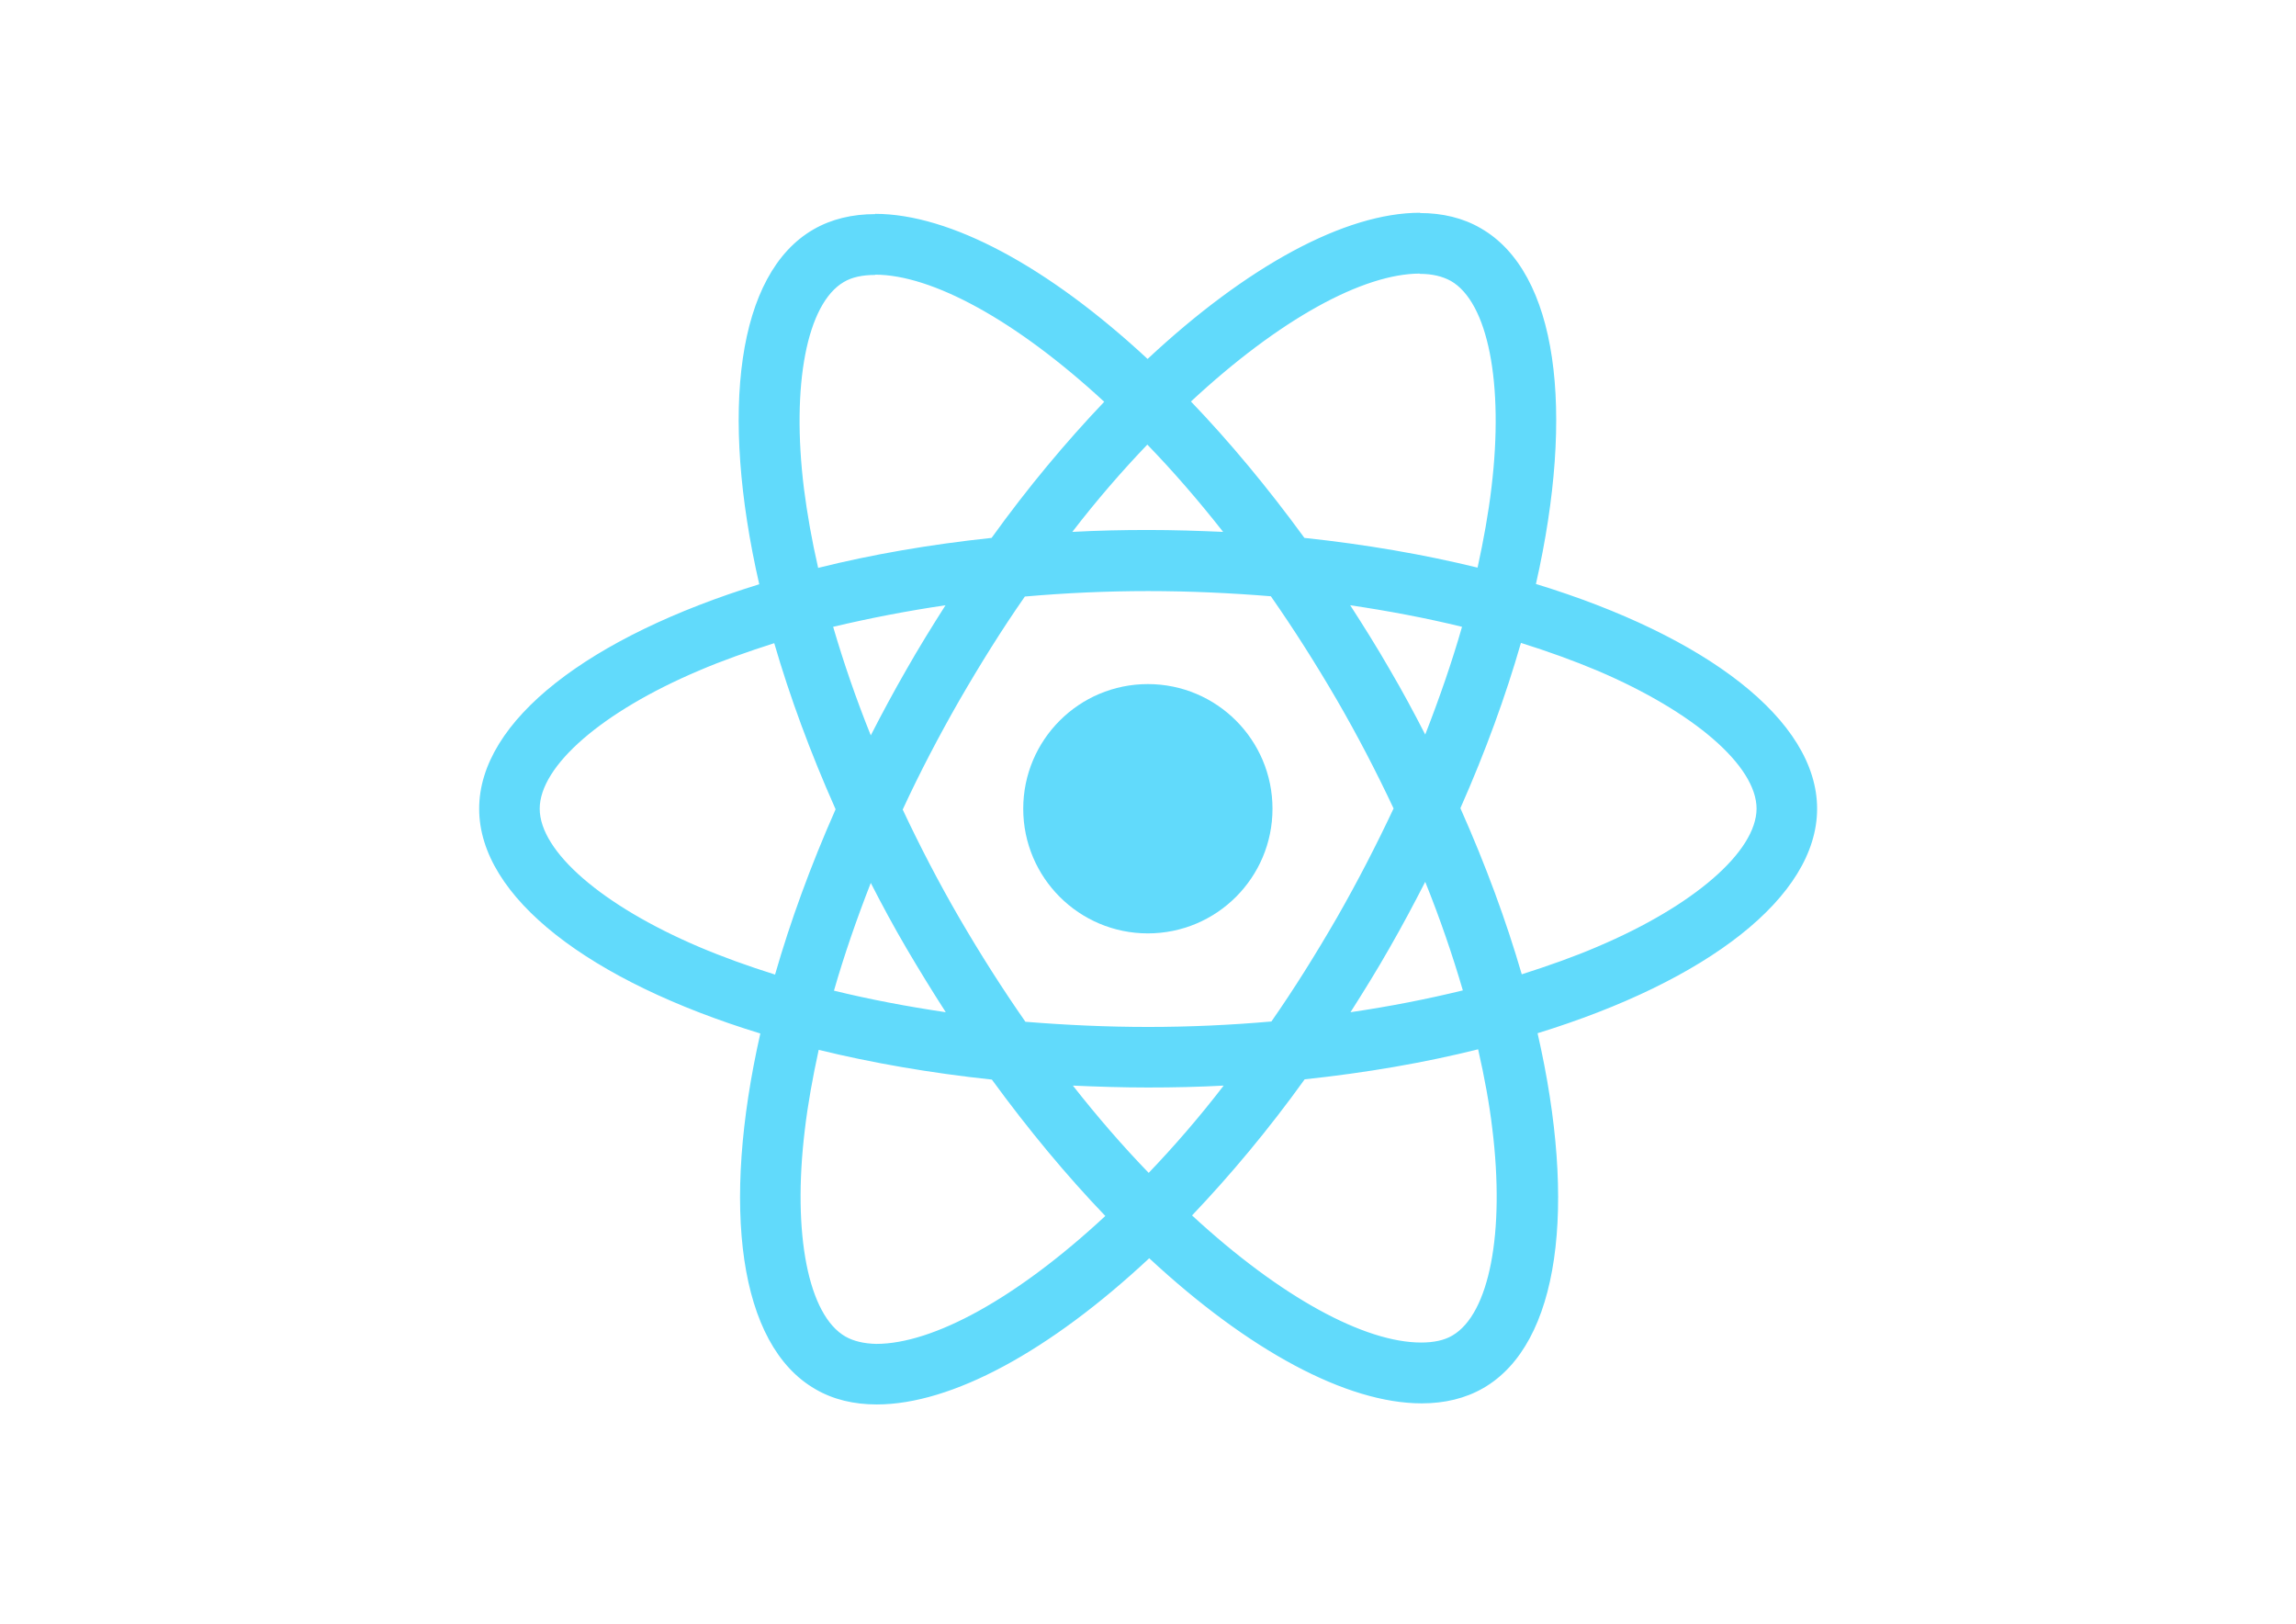
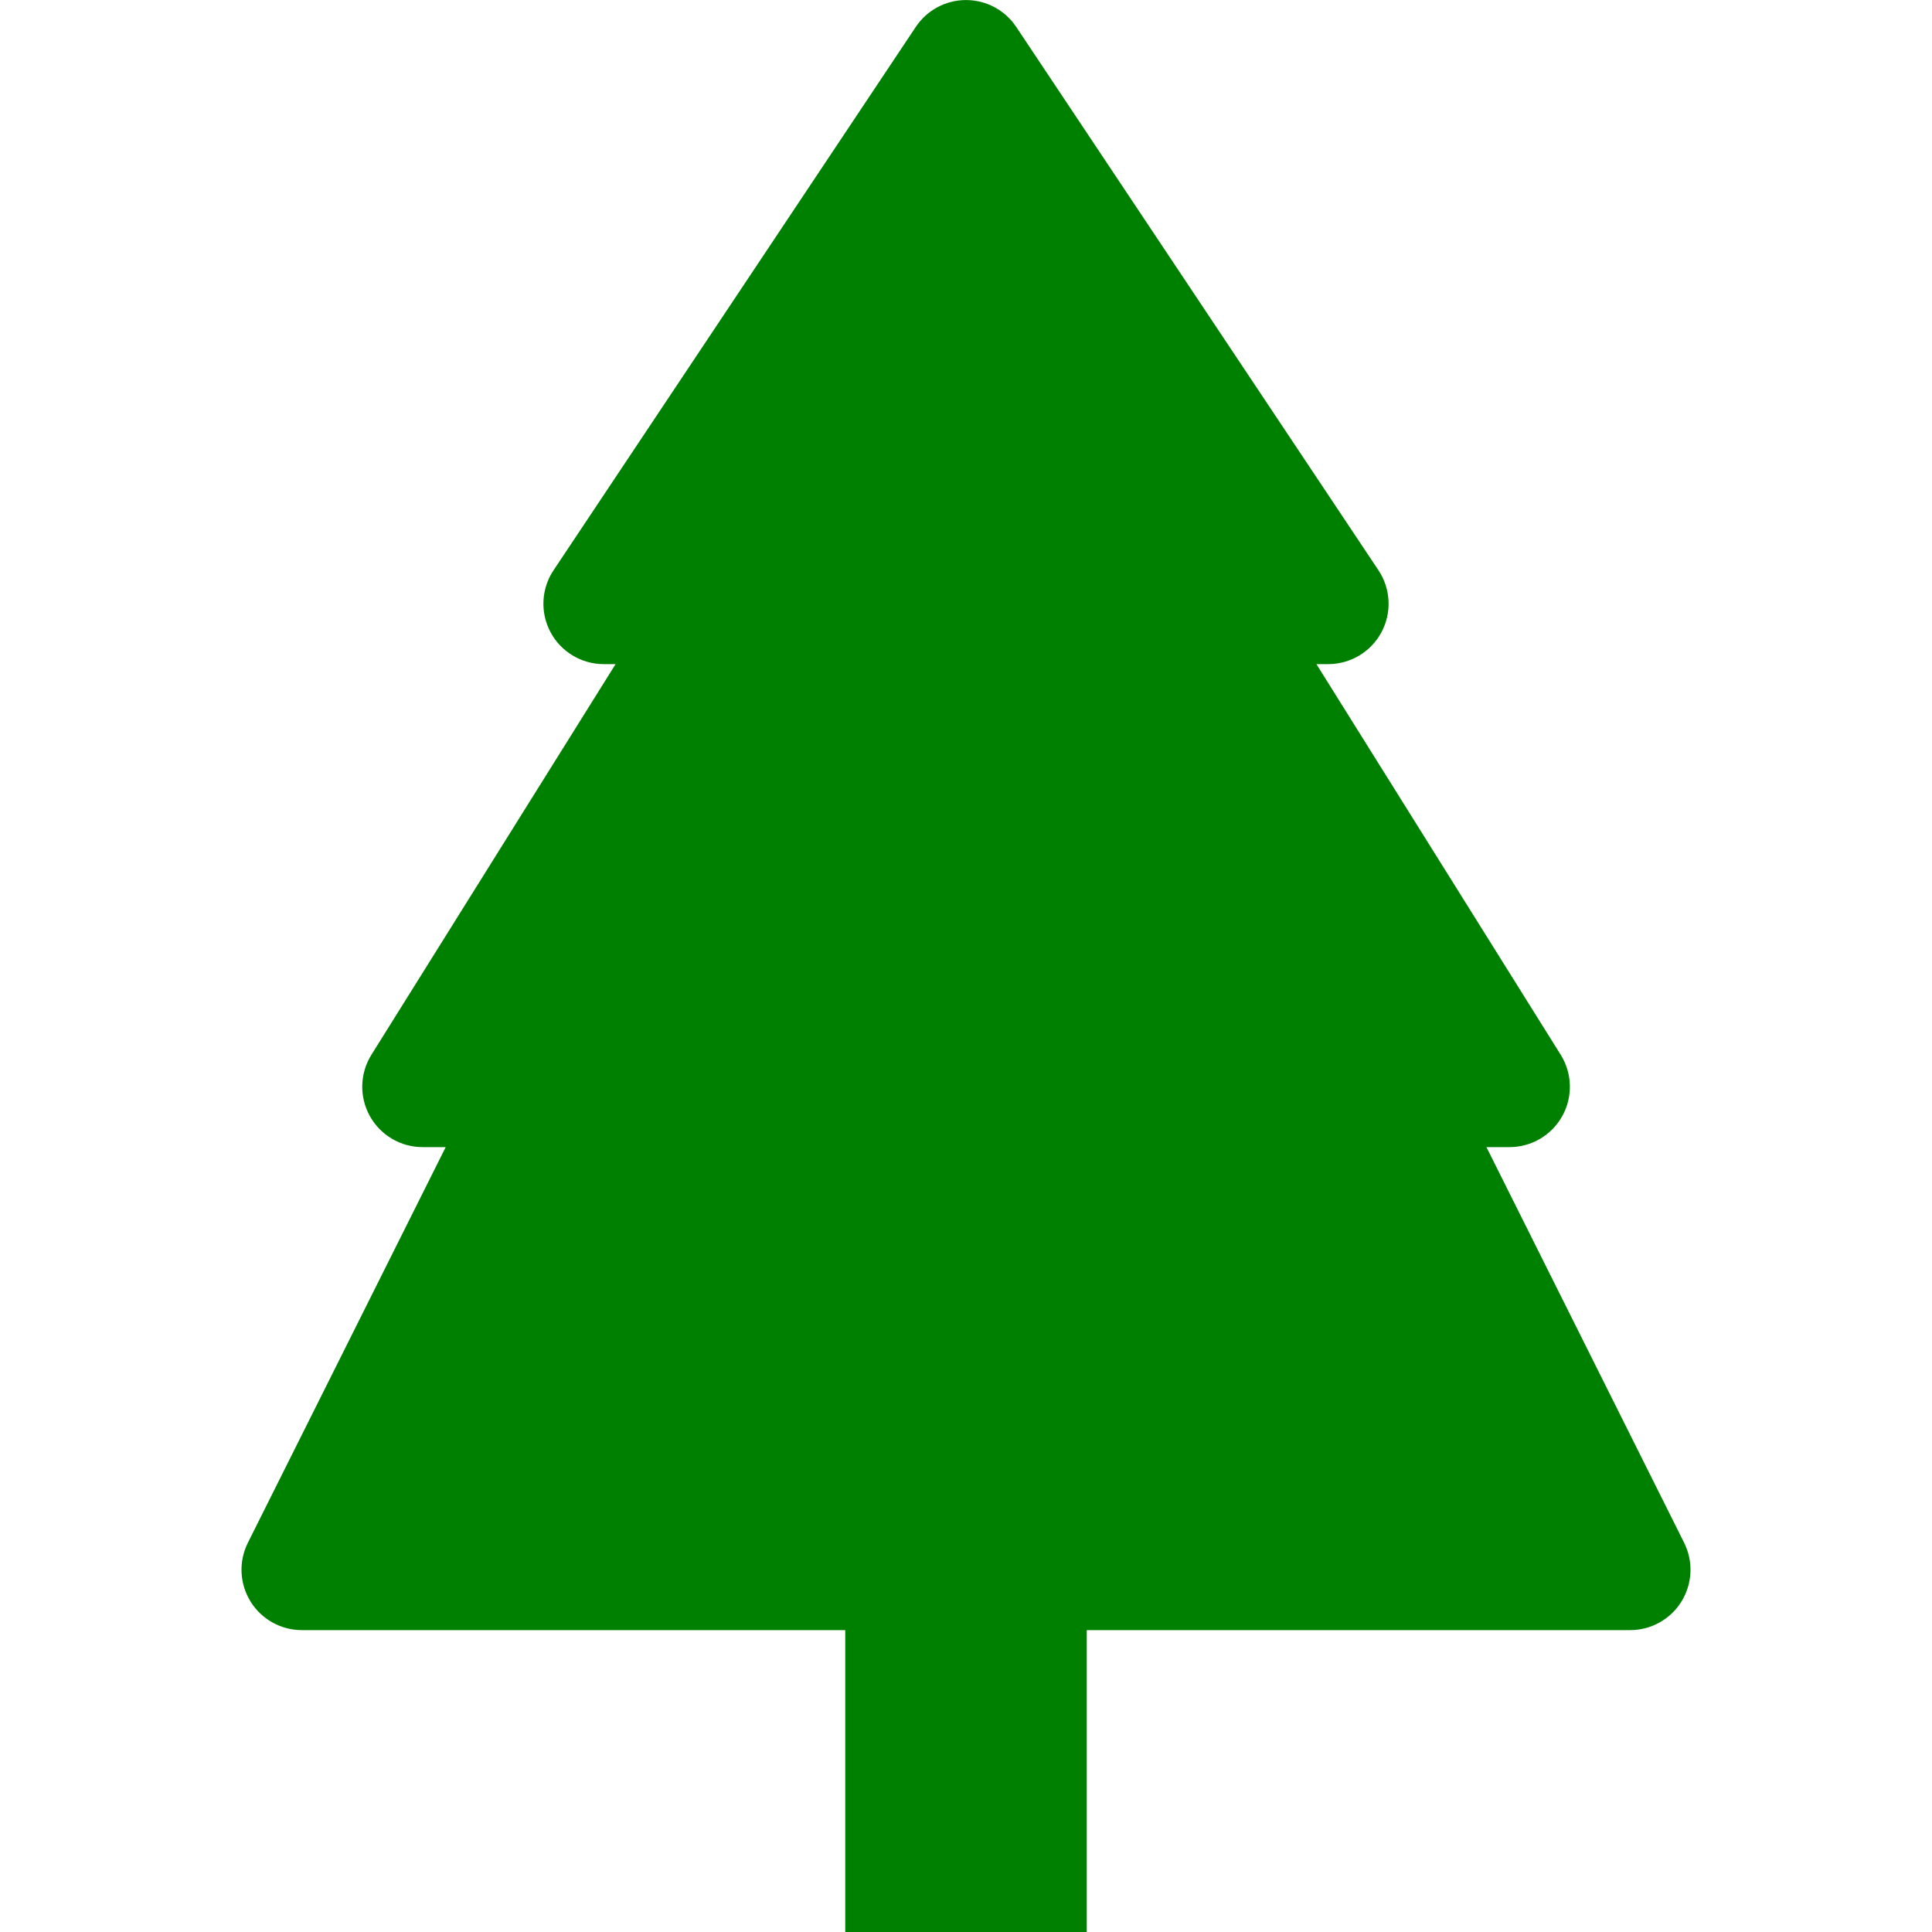
- <svg xmlns="http://www.w3.org/2000/svg" viewBox="0 0 841.9 595.3">
-   <g fill="#61DAFB">
-     <path d="M666.3 296.5c0-32.5-40.7-63.3-103.1-82.4 14.4-63.6 8-114.2-20.2-130.4-6.5-3.8-14.1-5.6-22.4-5.6v22.3c4.6 0 8.3.9 11.4 2.6 13.6 7.8 19.5 37.5 14.9 75.7-1.1 9.4-2.9 19.3-5.1 29.4-19.6-4.8-41-8.5-63.5-10.9-13.5-18.5-27.5-35.3-41.6-50 32.6-30.3 63.2-46.9 84-46.9V78c-27.5 0-63.5 19.6-99.9 53.6-36.4-33.8-72.4-53.2-99.9-53.2v22.3c20.7 0 51.4 16.5 84 46.6-14 14.7-28 31.4-41.3 49.9-22.6 2.4-44 6.1-63.6 11-2.3-10-4-19.7-5.2-29-4.7-38.2 1.1-67.9 14.6-75.8 3-1.8 6.9-2.6 11.5-2.6V78.5c-8.4 0-16 1.8-22.6 5.6-28.1 16.2-34.4 66.7-19.9 130.1-62.2 19.2-102.7 49.9-102.7 82.3 0 32.5 40.7 63.3 103.1 82.4-14.4 63.6-8 114.2 20.2 130.4 6.5 3.8 14.1 5.6 22.5 5.6 27.5 0 63.5-19.6 99.9-53.6 36.4 33.8 72.4 53.2 99.9 53.2 8.4 0 16-1.8 22.6-5.6 28.1-16.2 34.4-66.7 19.9-130.1 62-19.1 102.5-49.9 102.5-82.3zm-130.2-66.7c-3.7 12.9-8.3 26.2-13.5 39.5-4.1-8-8.4-16-13.1-24-4.6-8-9.5-15.8-14.4-23.4 14.2 2.1 27.9 4.7 41 7.9zm-45.8 106.5c-7.8 13.5-15.8 26.3-24.1 38.2-14.9 1.3-30 2-45.2 2-15.1 0-30.2-.7-45-1.9-8.3-11.9-16.4-24.6-24.2-38-7.6-13.1-14.5-26.4-20.8-39.8 6.2-13.4 13.2-26.8 20.7-39.9 7.8-13.5 15.8-26.3 24.1-38.2 14.9-1.3 30-2 45.2-2 15.1 0 30.2.7 45 1.9 8.3 11.9 16.4 24.6 24.2 38 7.6 13.1 14.5 26.4 20.8 39.8-6.3 13.4-13.2 26.8-20.7 39.9zm32.3-13c5.4 13.4 10 26.8 13.8 39.8-13.1 3.2-26.9 5.9-41.2 8 4.9-7.7 9.8-15.6 14.4-23.7 4.6-8 8.9-16.1 13-24.1zM421.2 430c-9.3-9.6-18.6-20.3-27.8-32 9 .4 18.2.7 27.5.7 9.4 0 18.7-.2 27.8-.7-9 11.7-18.3 22.4-27.5 32zm-74.4-58.9c-14.2-2.1-27.9-4.7-41-7.9 3.7-12.9 8.3-26.2 13.5-39.5 4.1 8 8.4 16 13.1 24 4.7 8 9.5 15.8 14.4 23.4zM420.7 163c9.3 9.6 18.6 20.3 27.8 32-9-.4-18.2-.7-27.5-.7-9.4 0-18.7.2-27.8.7 9-11.7 18.3-22.4 27.5-32zm-74 58.9c-4.9 7.7-9.8 15.6-14.4 23.7-4.6 8-8.9 16-13 24-5.4-13.4-10-26.8-13.8-39.8 13.1-3.1 26.9-5.8 41.2-7.9zm-90.5 125.2c-35.4-15.1-58.3-34.9-58.3-50.6 0-15.7 22.9-35.6 58.3-50.6 8.6-3.7 18-7 27.7-10.1 5.7 19.6 13.2 40 22.5 60.9-9.2 20.8-16.6 41.1-22.2 60.6-9.9-3.1-19.3-6.5-28-10.2zM310 490c-13.6-7.8-19.5-37.5-14.9-75.7 1.1-9.4 2.9-19.3 5.1-29.4 19.6 4.8 41 8.5 63.5 10.9 13.5 18.5 27.5 35.3 41.6 50-32.6 30.3-63.2 46.9-84 46.9-4.5-.1-8.3-1-11.3-2.7zm237.2-76.2c4.7 38.2-1.1 67.9-14.6 75.8-3 1.8-6.9 2.6-11.5 2.6-20.7 0-51.4-16.5-84-46.6 14-14.7 28-31.4 41.3-49.9 22.6-2.4 44-6.1 63.6-11 2.3 10.1 4.1 19.8 5.2 29.1zm38.5-66.7c-8.6 3.7-18 7-27.7 10.1-5.7-19.6-13.2-40-22.5-60.9 9.2-20.8 16.6-41.1 22.2-60.6 9.9 3.1 19.3 6.5 28.1 10.2 35.4 15.1 58.3 34.9 58.3 50.6-.1 15.7-23 35.6-58.4 50.6zM320.8 78.4z" />
-     <circle cx="420.9" cy="296.5" r="45.7" />
-     <path d="M520.5 78.1z" />
-   </g>
+ <svg xmlns="http://www.w3.org/2000/svg" width="16" height="16" fill="green" class="bi bi-tree-fill" viewBox="0 0 16 16">
+   <path d="M8.416.223a.5.5 0 0 0-.832 0l-3 4.5A.5.5 0 0 0 5 5.5h.098L3.076 8.735A.5.5 0 0 0 3.5 9.5h.191l-1.638 3.276a.5.5 0 0 0 .447.724H7V16h2v-2.5h4.5a.5.5 0 0 0 .447-.724L12.31 9.5h.191a.5.5 0 0 0 .424-.765L10.902 5.5H11a.5.5 0 0 0 .416-.777z" />
</svg>
